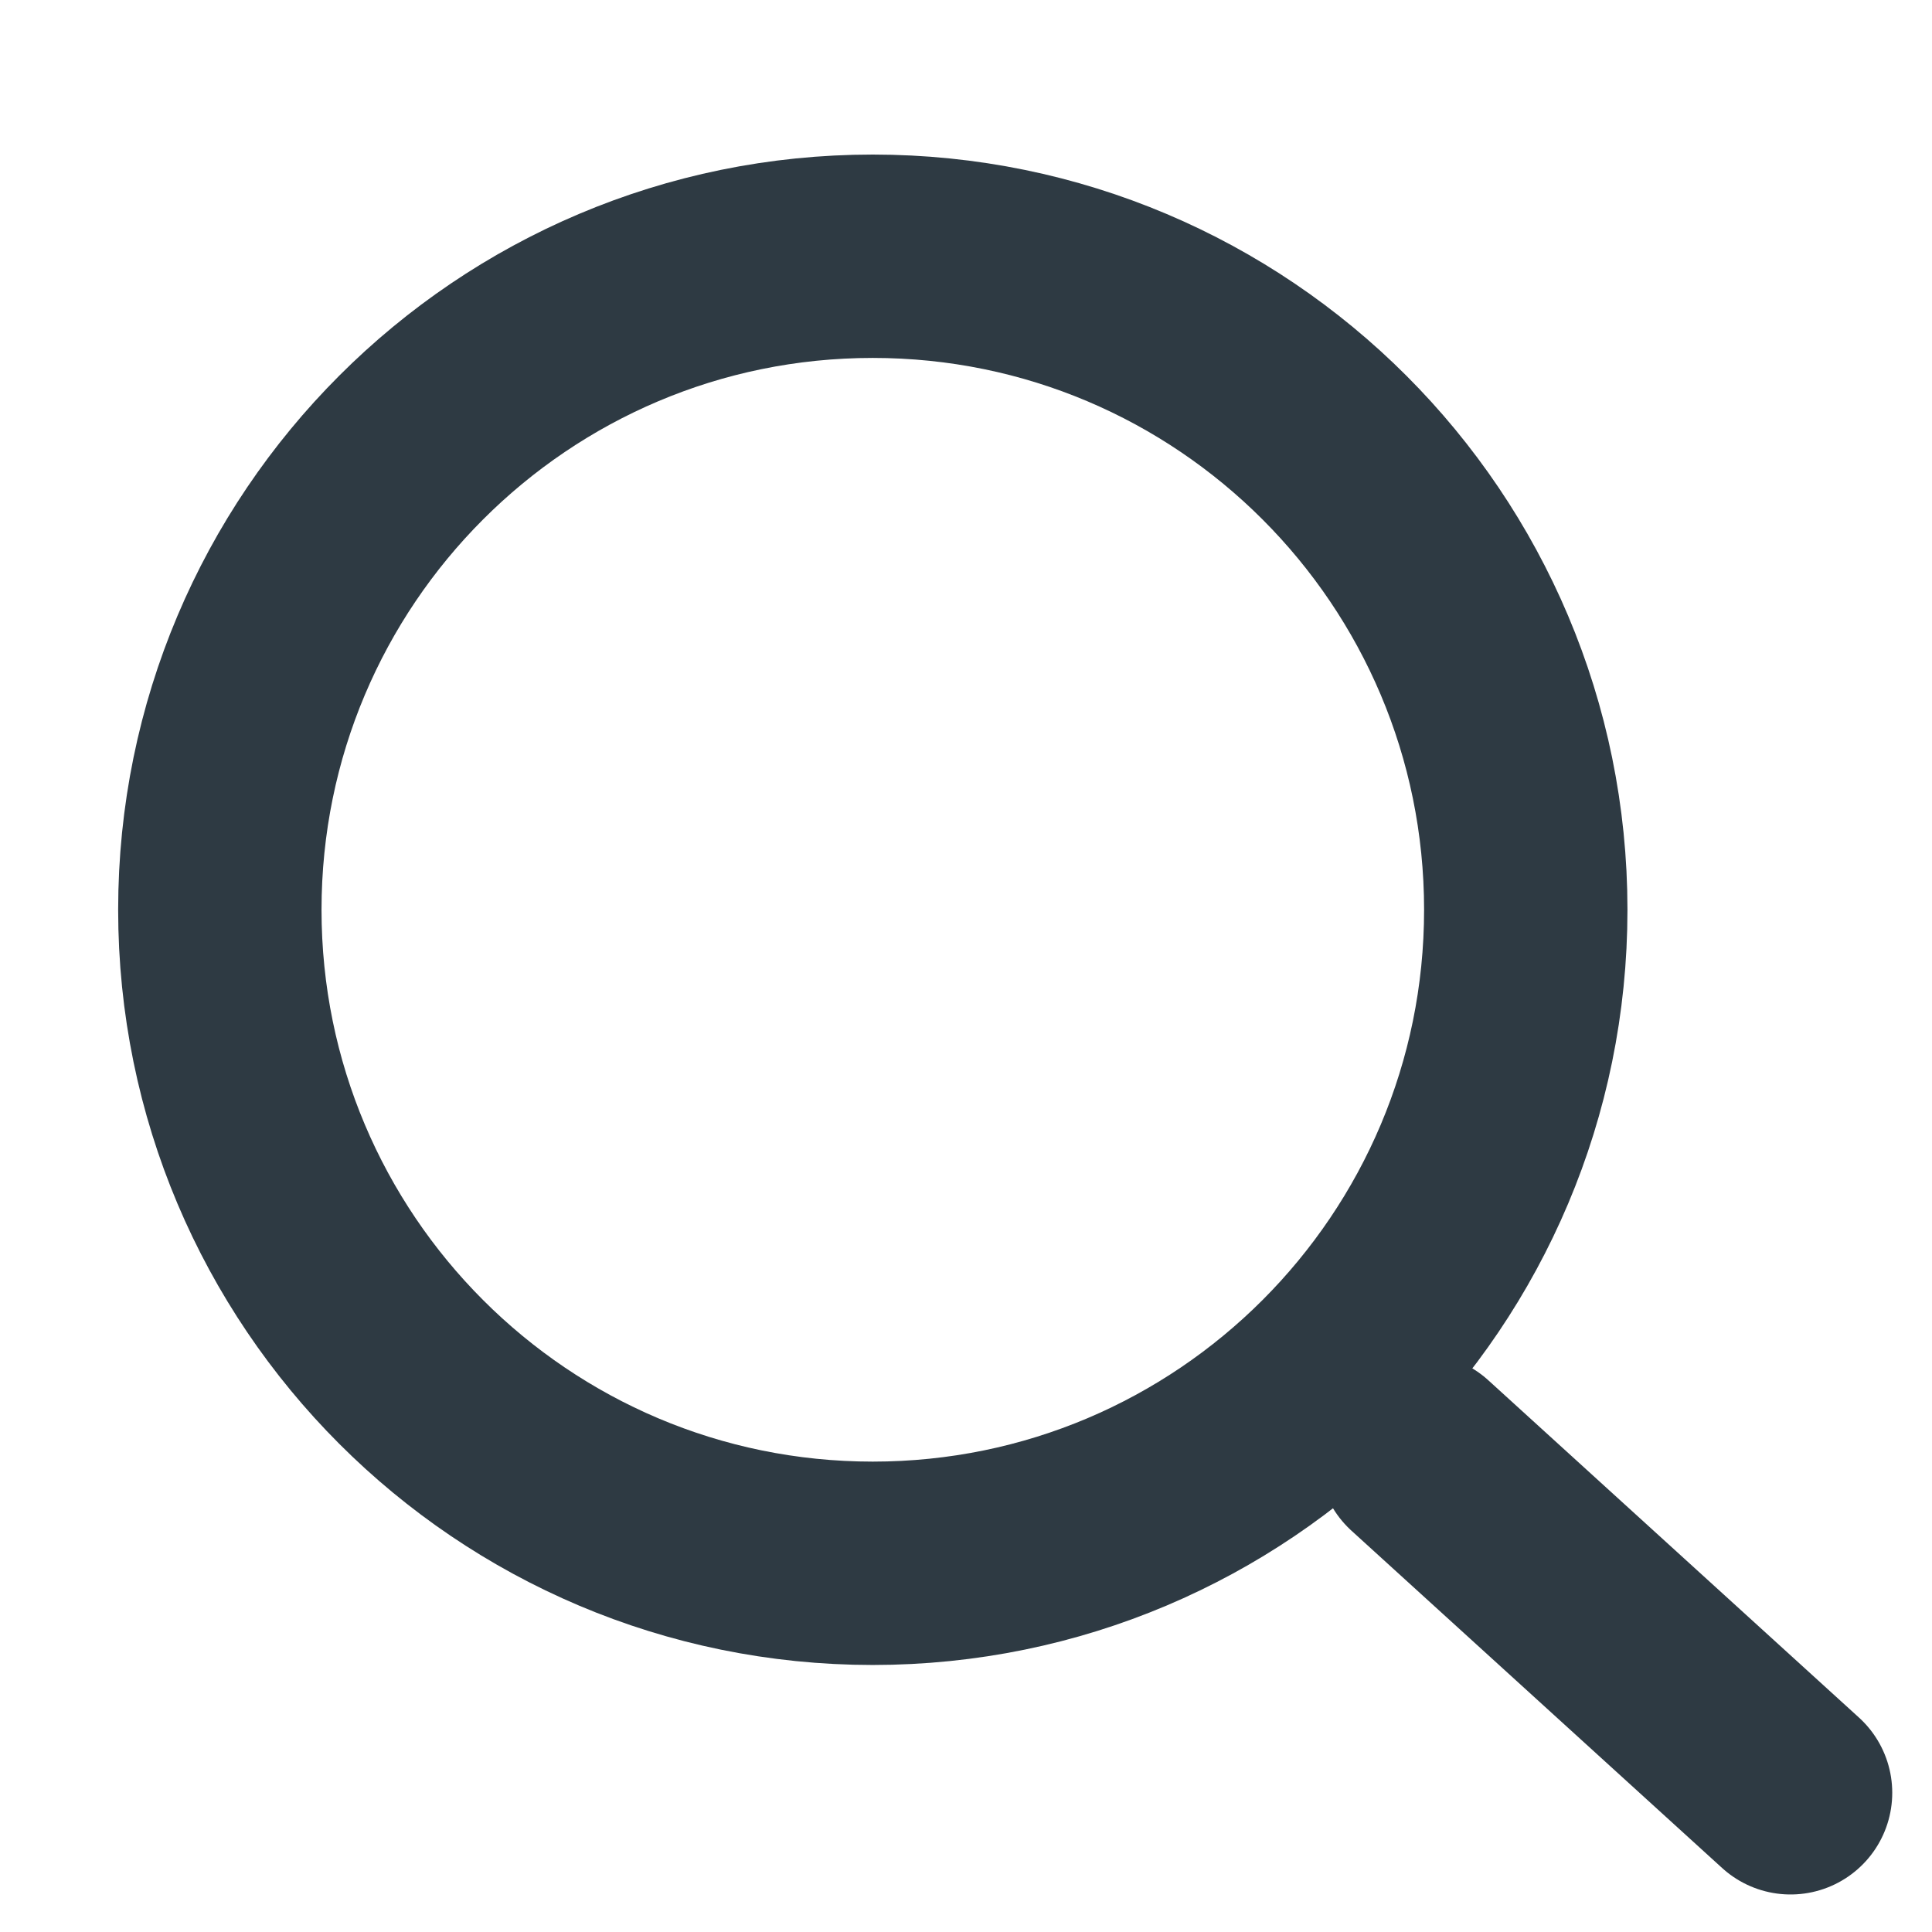
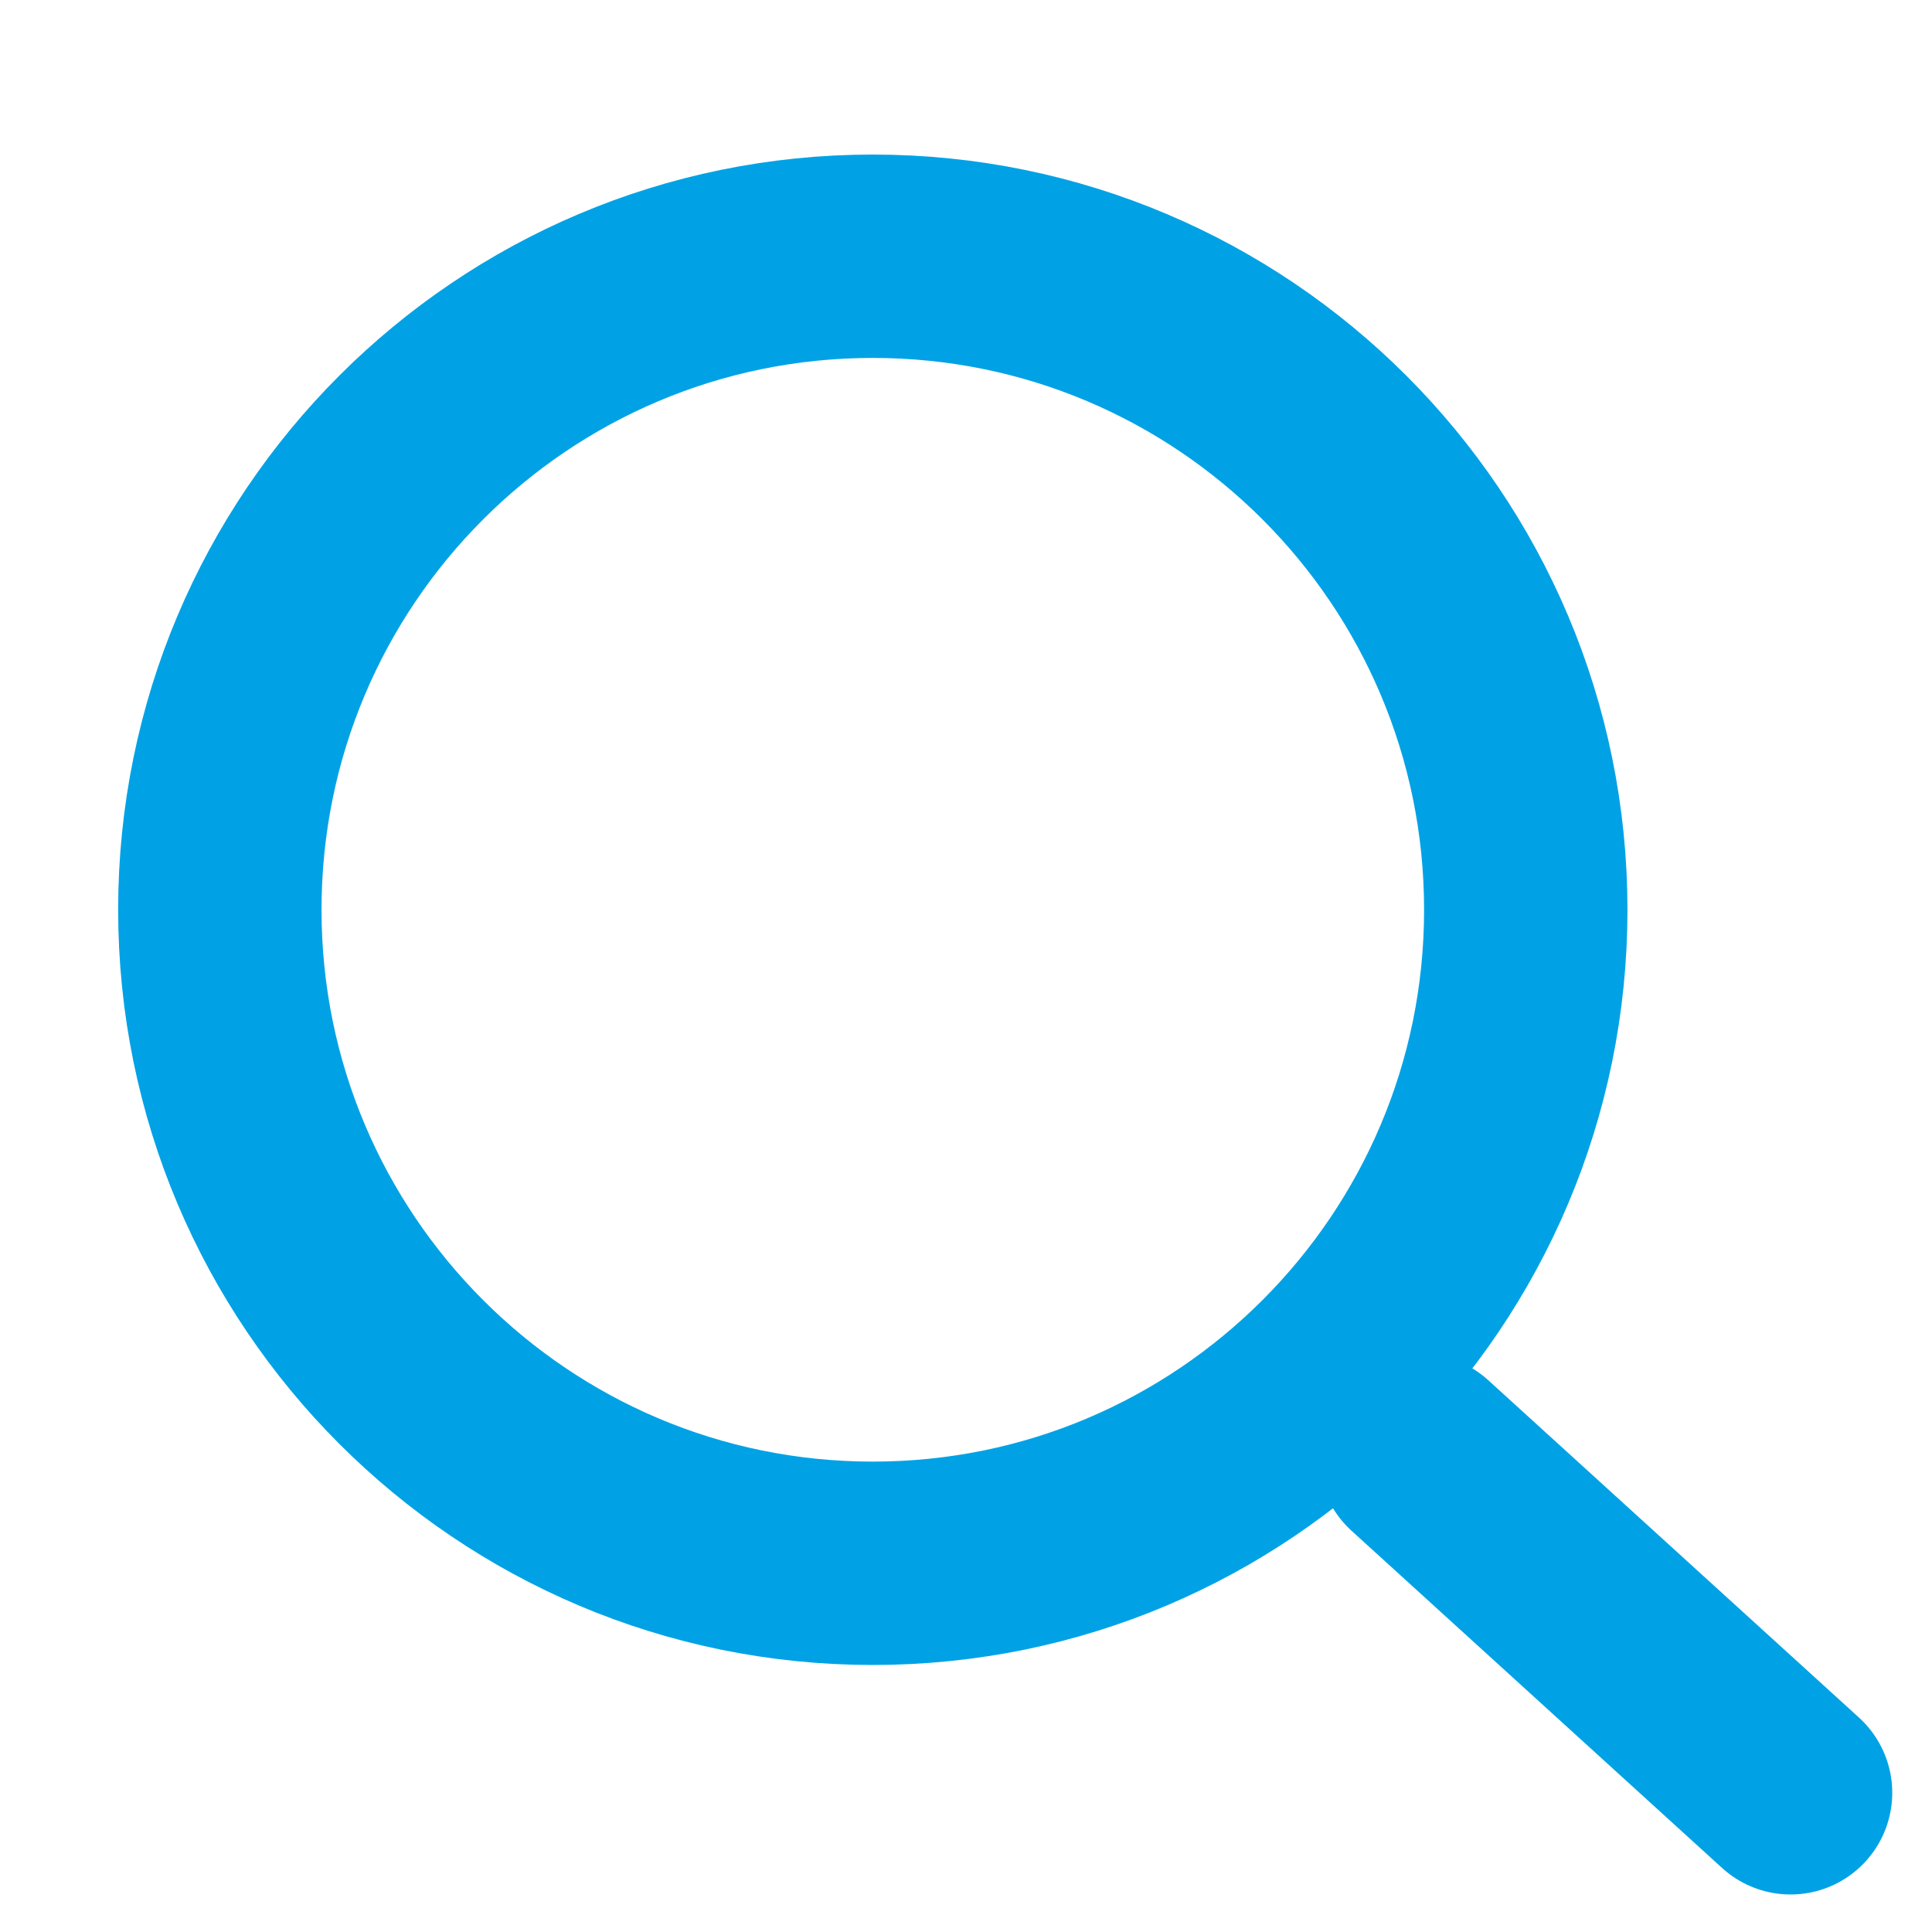
<svg xmlns="http://www.w3.org/2000/svg" width="19" height="19" viewBox="0 0 19 19" fill="none">
-   <path d="M2.162 8.947C2.162 12.497 5.038 15.374 8.583 15.374C12.129 15.374 15.005 12.497 15.005 8.947C15.005 5.396 12.129 2.52 8.583 2.52C5.038 2.52 2.162 5.396 2.162 8.947Z" stroke="#2E3A43" stroke-width="2" />
-   <path d="M13.964 14.314L17.609 17.631" stroke="#2E3A43" stroke-width="2" stroke-linecap="round" />
+   <path d="M2.162 8.947C2.162 12.497 5.038 15.374 8.583 15.374C12.129 15.374 15.005 12.497 15.005 8.947C15.005 5.396 12.129 2.52 8.583 2.52C5.038 2.52 2.162 5.396 2.162 8.947Z" stroke="#00A2E5" stroke-width="2" />
+   <path d="M13.964 14.314L17.609 17.631" stroke="#00A2E5" stroke-width="2" stroke-linecap="round" />
</svg>
